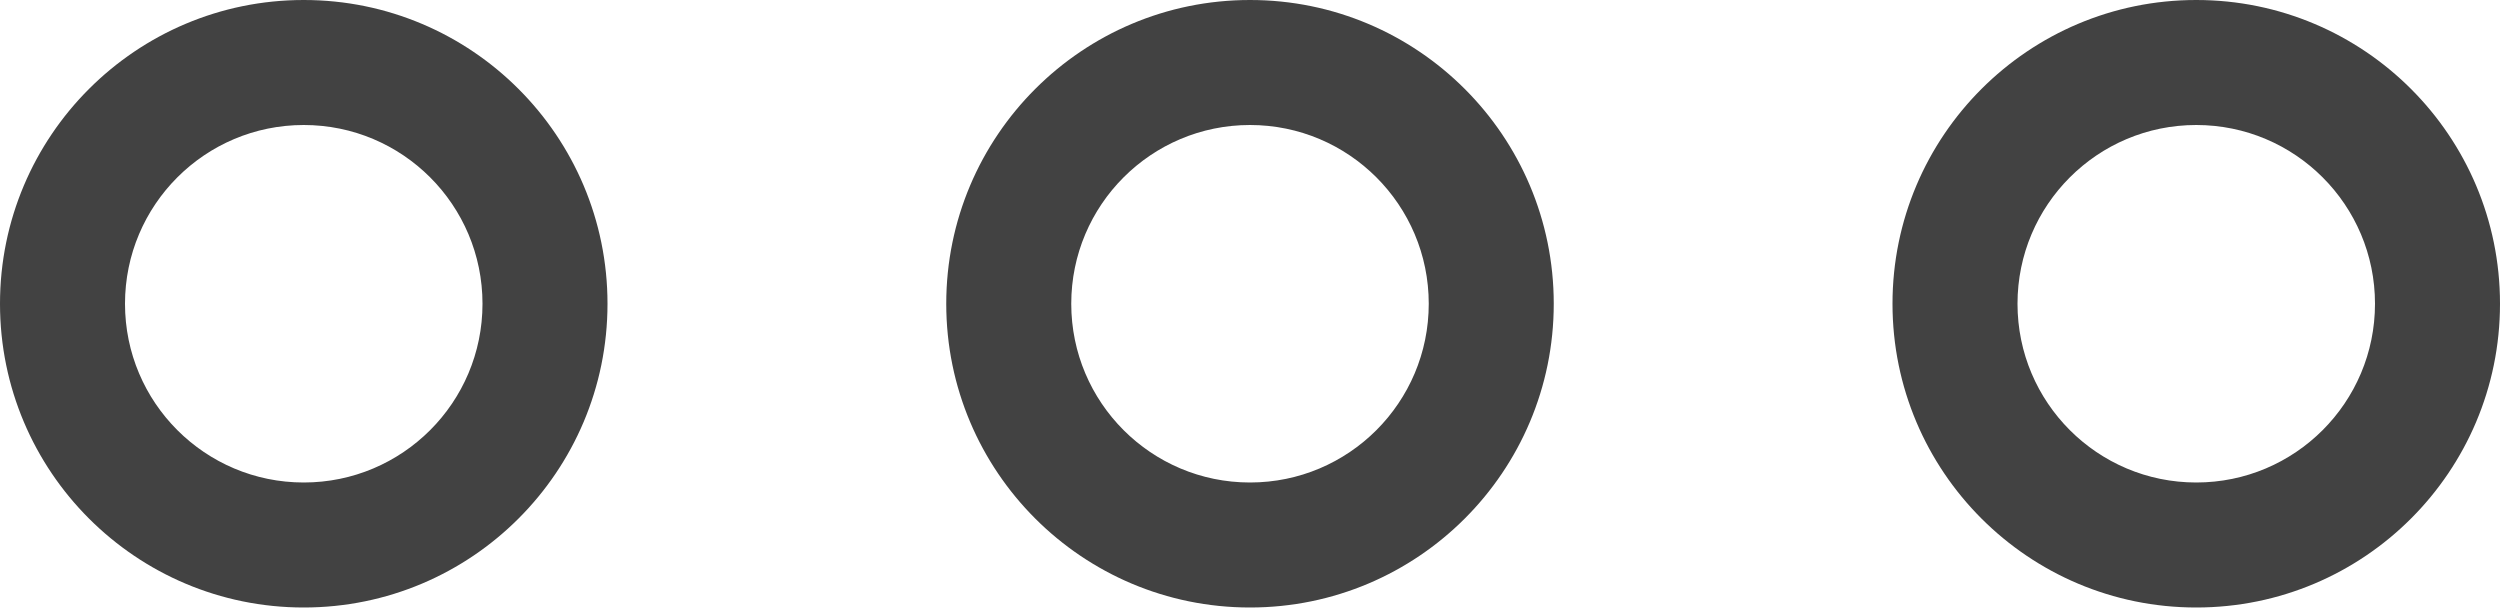
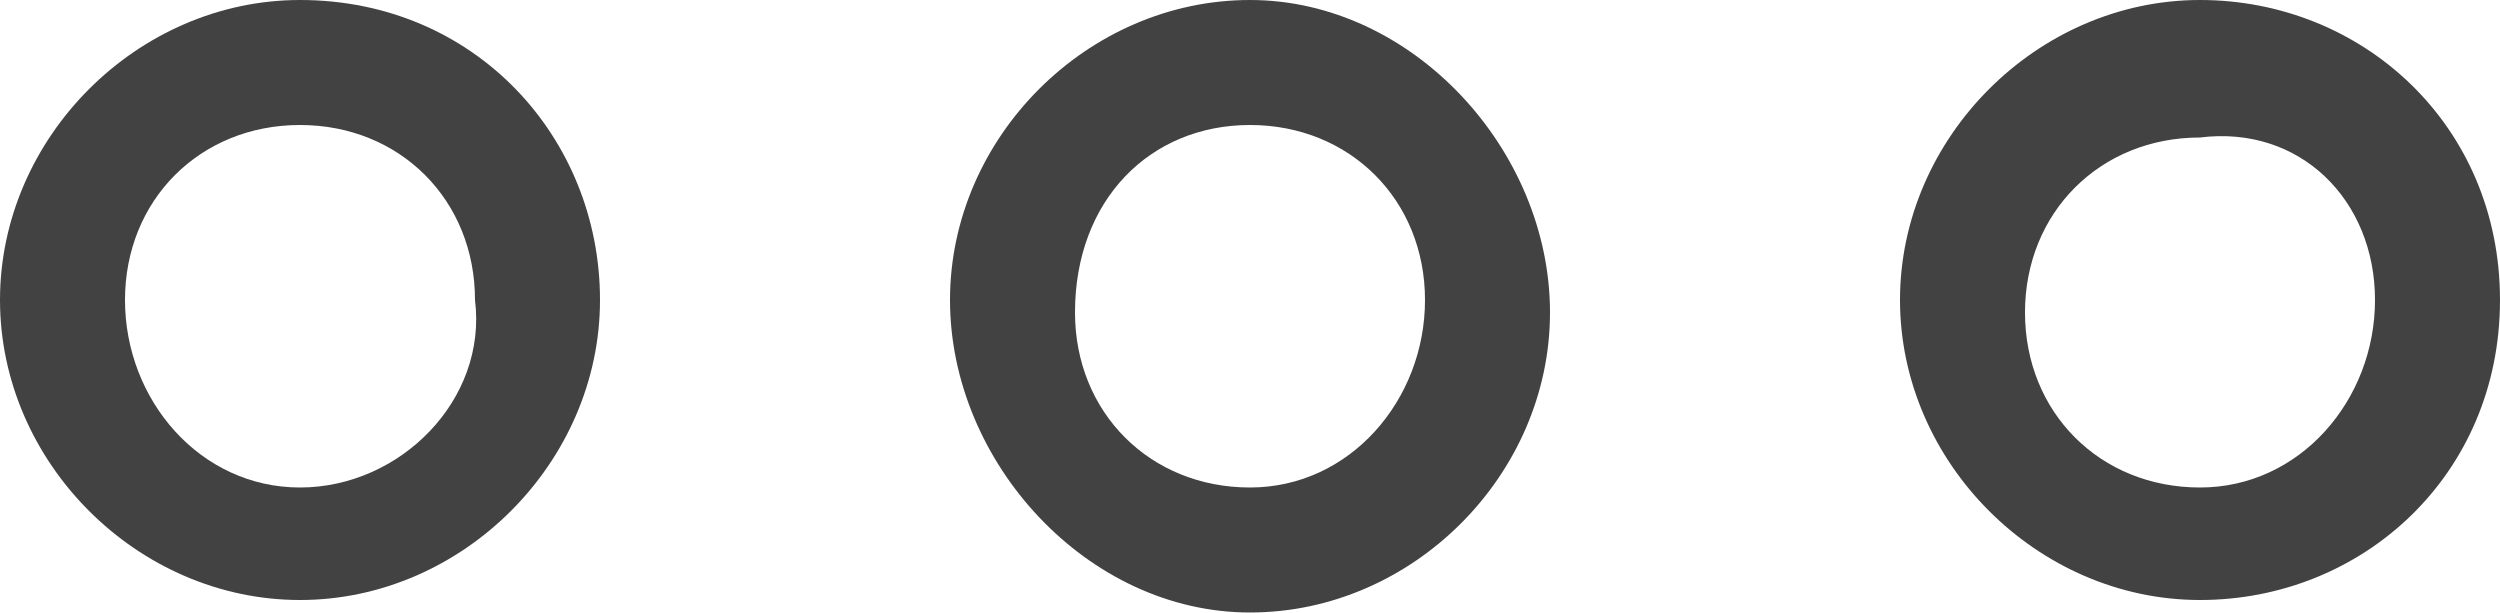
- <svg xmlns="http://www.w3.org/2000/svg" id="Layer_1" data-name="Layer 1" viewBox="0 0 20 4.86">
-   <defs>
-     <style>.cls-1{fill:#424242;}</style>
-   </defs>
-   <g id="More_Menu_icon" data-name="More Menu icon">
-     <g id="Group_278" data-name="Group 278">
-       <path id="Path_733" data-name="Path 733" class="cls-1" d="M12.43,2.43A2.43,2.43,0,1,0,10,4.86,2.43,2.43,0,0,0,12.43,2.43ZM10,3.86a1.43,1.43,0,1,1,1.43-1.43A1.43,1.43,0,0,1,10,3.86Z" transform="translate(0)" />
-       <path id="Path_734" data-name="Path 734" class="cls-1" d="M2.43,0A2.43,2.43,0,1,0,4.86,2.43,2.43,2.43,0,0,0,2.43,0Zm0,3.86A1.43,1.43,0,1,1,3.86,2.43,1.43,1.43,0,0,1,2.43,3.86Z" transform="translate(0)" />
-       <path id="Path_735" data-name="Path 735" class="cls-1" d="M17.57,0A2.43,2.43,0,1,0,20,2.43h0A2.43,2.43,0,0,0,17.57,0Zm0,3.86A1.43,1.43,0,1,1,19,2.43h0A1.43,1.43,0,0,1,17.57,3.86Z" transform="translate(0)" />
-     </g>
+ <svg xmlns="http://www.w3.org/2000/svg" version="1.1" id="Layer_1" x="0px" y="0px" viewBox="0 0 20 4.9" style="enable-background:new 0 0 20 4.9;" xml:space="preserve">
+   <style type="text/css">
+ 	.st0{fill:#424242;}
+ </style>
+   <g>
+     <path class="st0" d="M10,0C8.7,0,7.6,1.1,7.6,2.4S8.7,4.9,10,4.9s2.4-1.1,2.4-2.4S11.3,0,10,0z M10,3.9c-0.8,0-1.4-0.6-1.4-1.4   C8.6,1.6,9.2,1,10,1s1.4,0.6,1.4,1.4C11.4,3.2,10.8,3.9,10,3.9z" />
+     <path class="st0" d="M2.4,0C1.1,0,0,1.1,0,2.4s1.1,2.4,2.4,2.4s2.4-1.1,2.4-2.4S3.8,0,2.4,0z M2.4,3.9C1.6,3.9,1,3.2,1,2.4   C1,1.6,1.6,1,2.4,1c0.8,0,1.4,0.6,1.4,1.4C3.9,3.2,3.2,3.9,2.4,3.9z" />
+     <path class="st0" d="M17.6,0c-1.3,0-2.4,1.1-2.4,2.4s1.1,2.4,2.4,2.4S20,3.8,20,2.4S18.9,0,17.6,0z M17.6,3.9   c-0.8,0-1.4-0.6-1.4-1.4c0-0.8,0.6-1.4,1.4-1.4C18.4,1,19,1.6,19,2.4C19,3.2,18.4,3.9,17.6,3.9z" />
  </g>
</svg>
